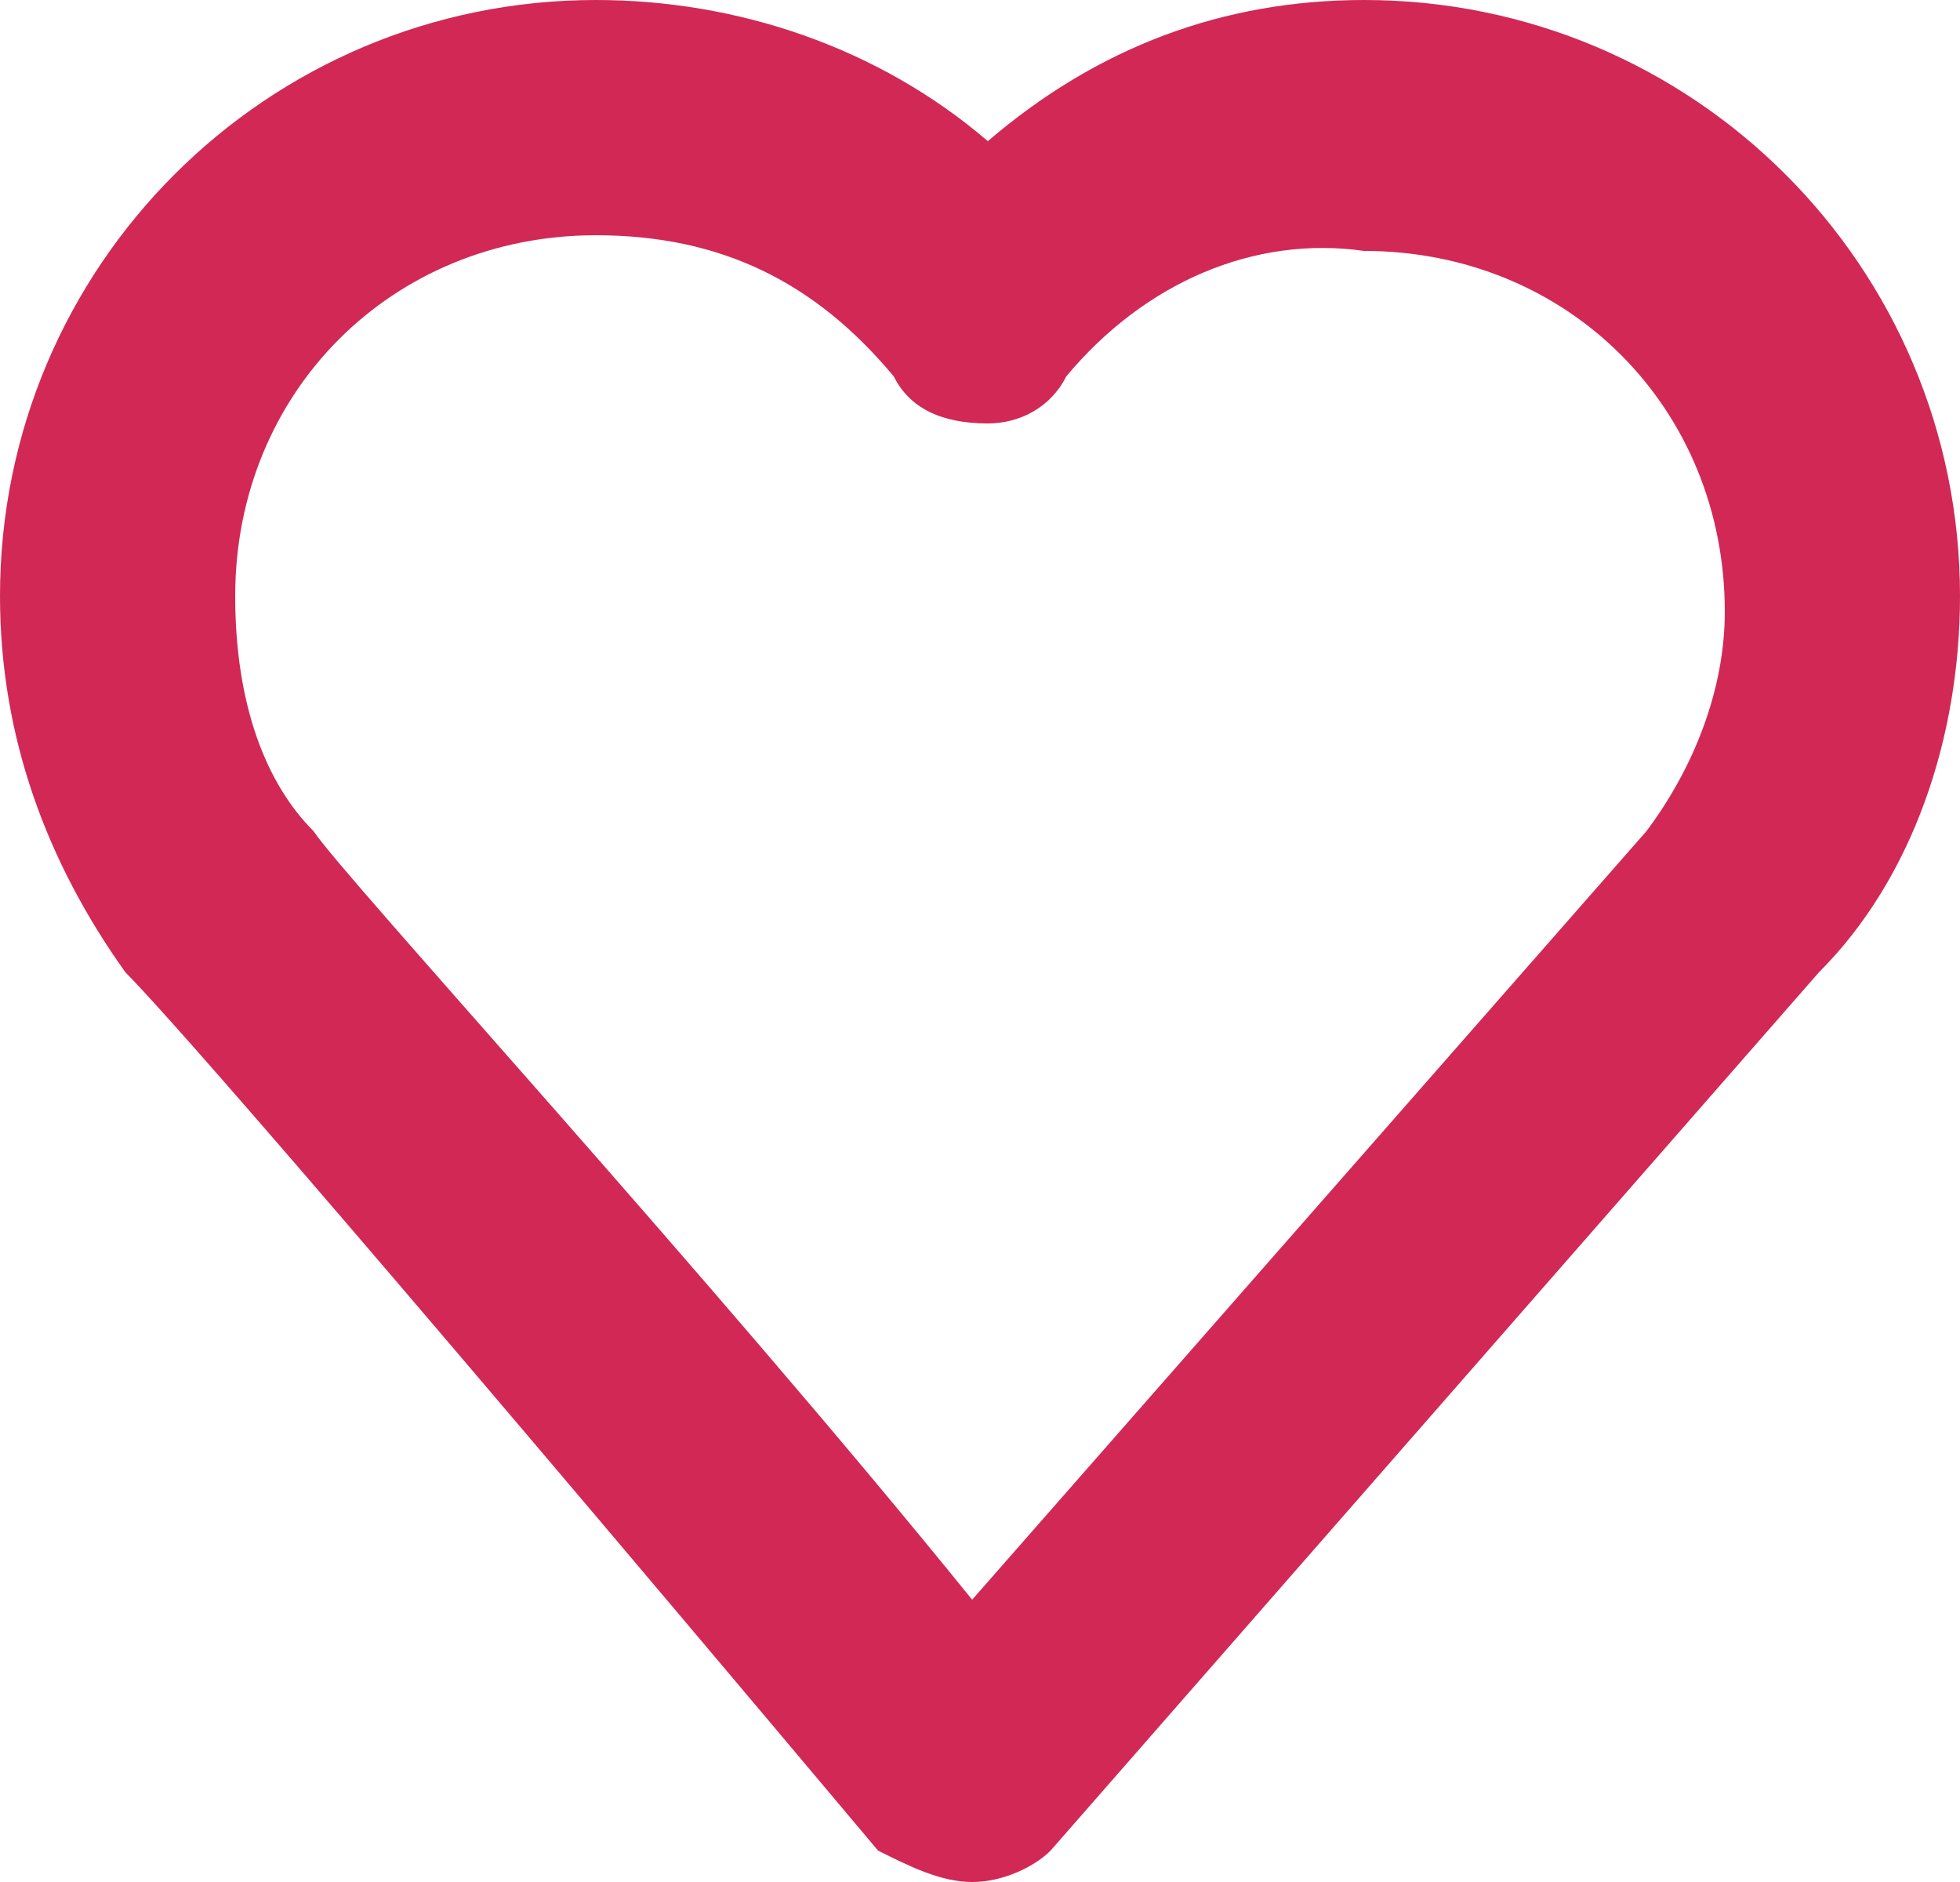
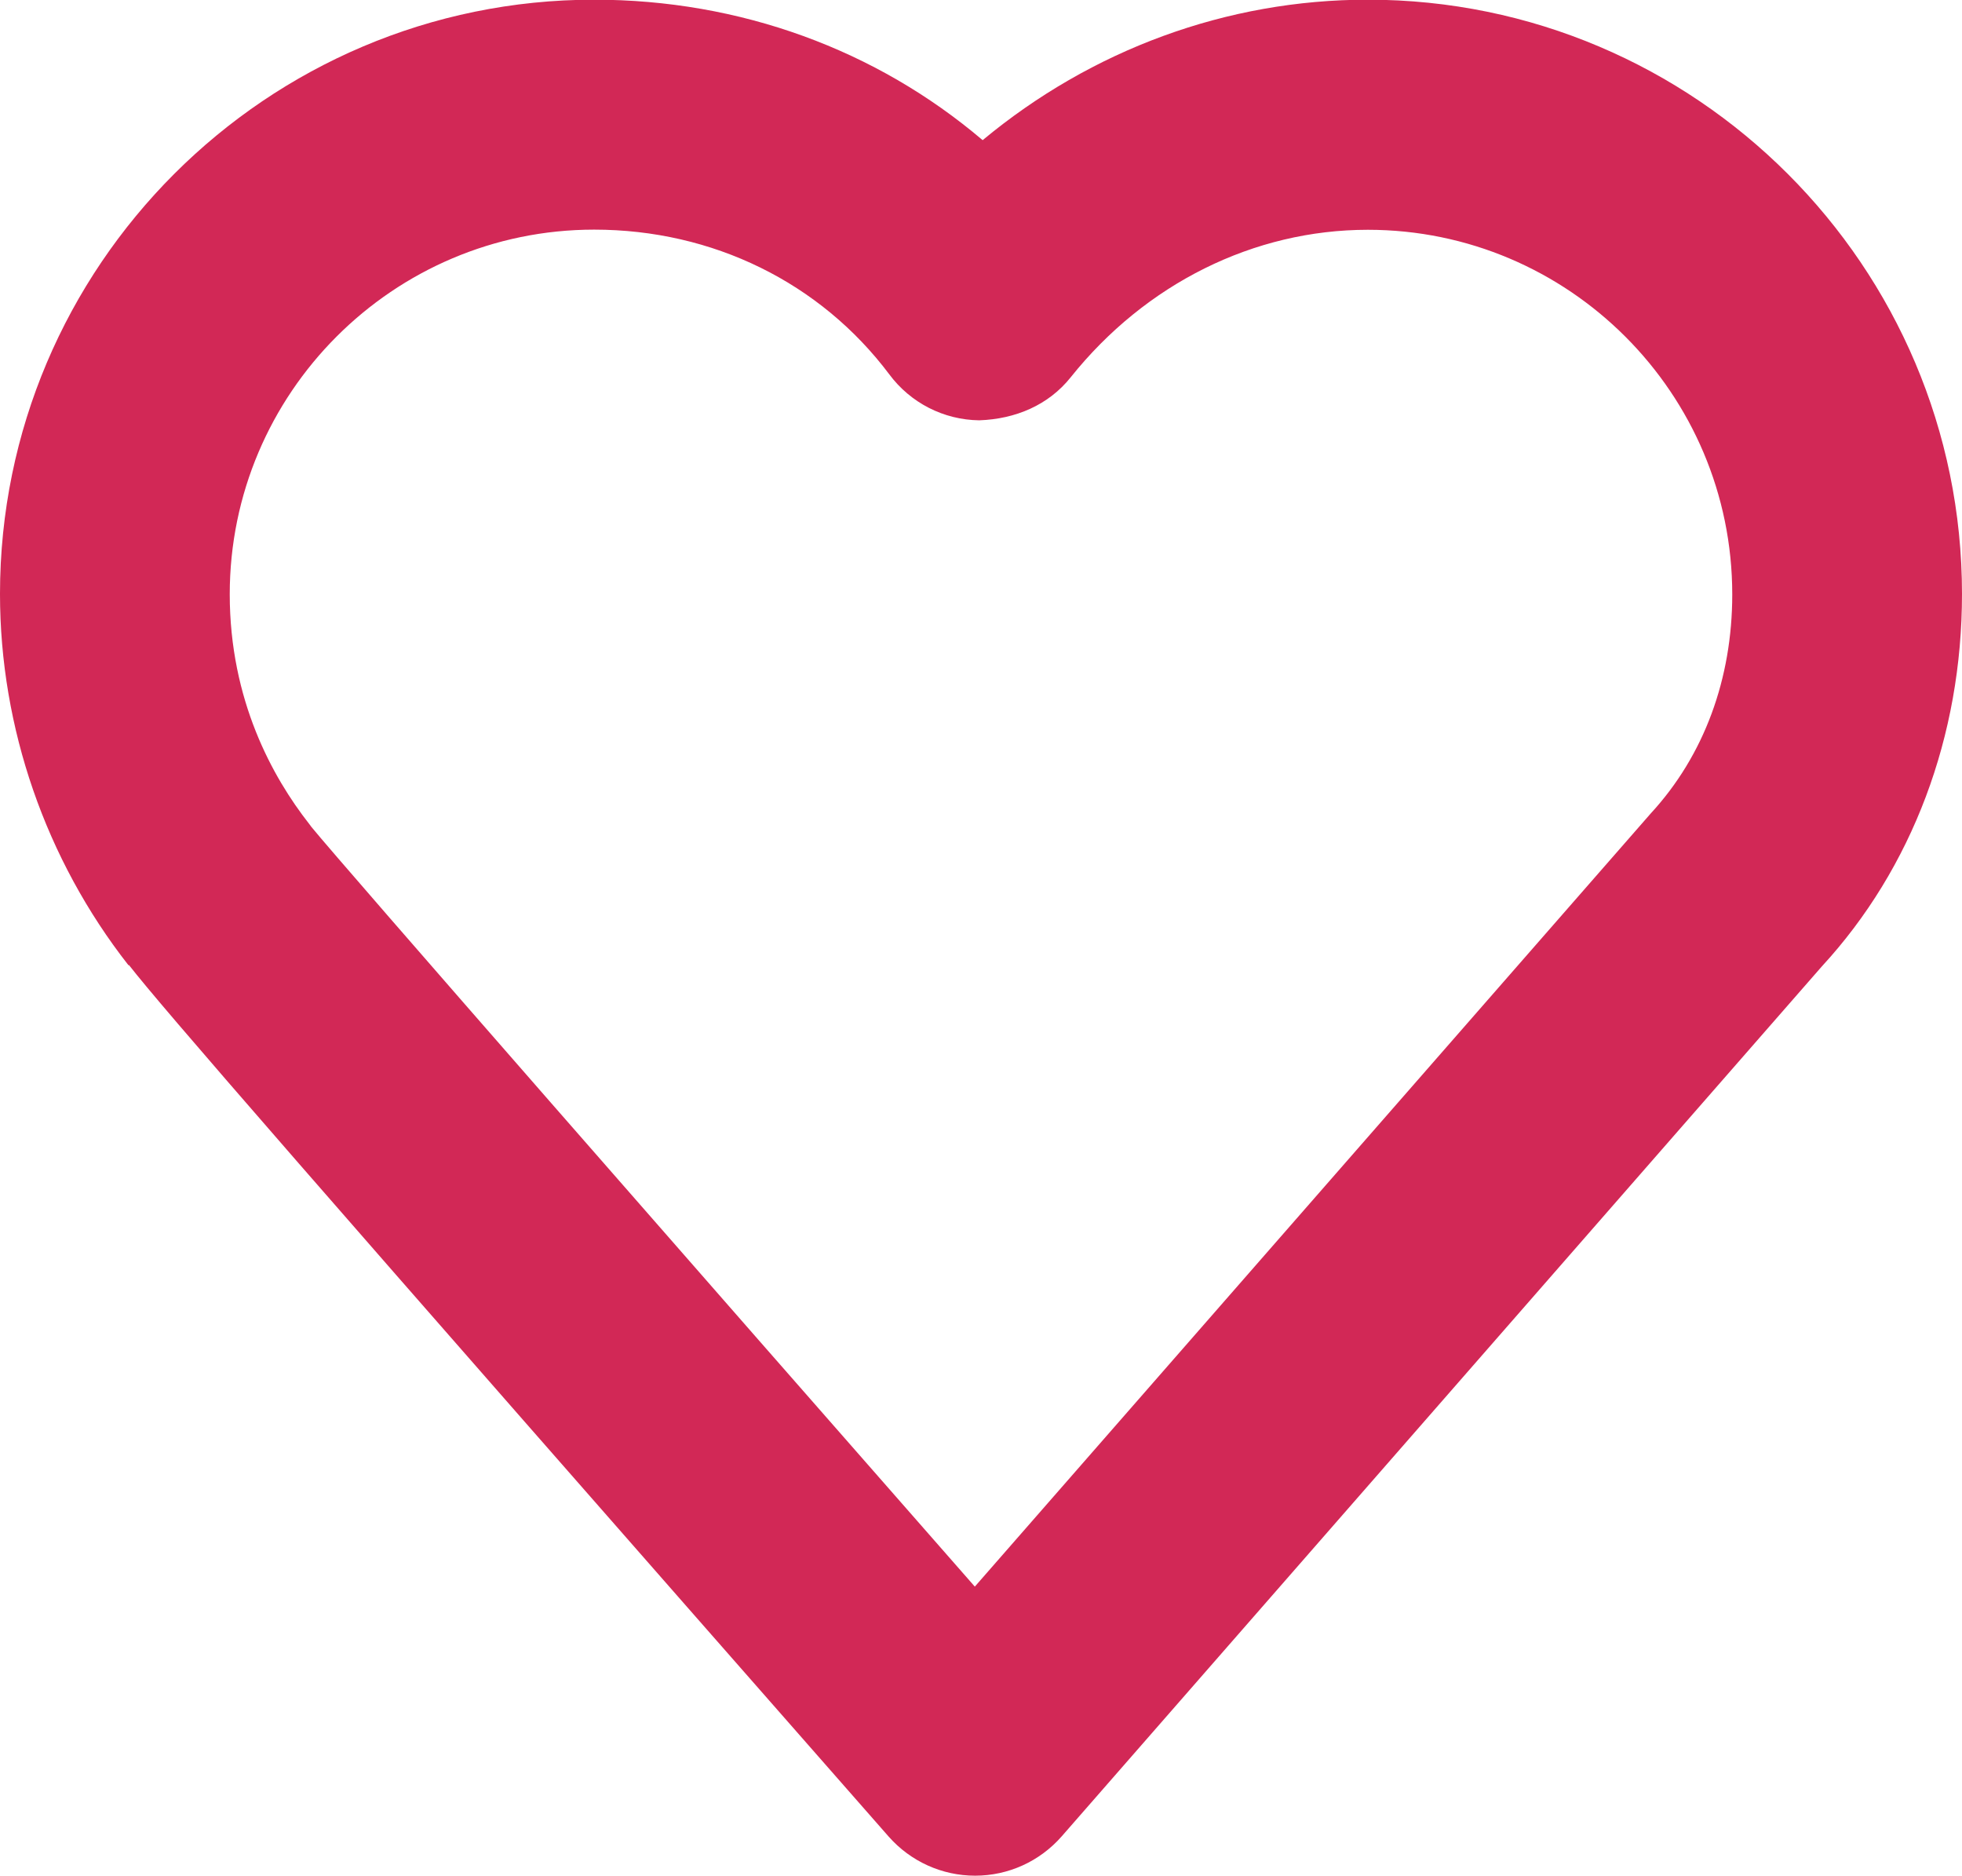
- <svg xmlns="http://www.w3.org/2000/svg" version="1.1" id="Layer_1" x="0px" y="0px" viewBox="0 0 12.5 12" style="enable-background:new 0 0 12.5 12;" xml:space="preserve">
-   <style type="text/css">
- 	.st0{fill:#D22856;}
- </style>
+ <svg xmlns="http://www.w3.org/2000/svg" version="1.0" id="Layer_1" x="0px" y="0px" width="12.545px" height="11.99px" viewBox="521.939 473.064 12.545 11.99" enable-background="new 521.939 473.064 12.545 11.99" xml:space="preserve">
  <g>
-     <path class="st0" d="M6.2,12c-0.2,0-0.4-0.1-0.6-0.2C1.9,7.4,1,6.4,0.8,6.2h0C0.3,5.5,0,4.7,0,3.8C0,1.7,1.7,0,3.8,0   c0.9,0,1.8,0.3,2.5,0.9C7,0.3,7.8,0,8.7,0c2.1,0,3.8,1.7,3.8,3.8c0,0.9-0.3,1.8-0.9,2.4l-4.9,5.6C6.6,11.9,6.4,12,6.2,12L6.2,12z    M2,5.3c0.2,0.3,2.5,2.8,4.2,4.9l4.3-4.9c0.3-0.4,0.5-0.9,0.5-1.4c0-1.3-1-2.3-2.3-2.3C8,1.5,7.3,1.8,6.8,2.4   C6.7,2.6,6.5,2.7,6.3,2.7C6,2.7,5.8,2.6,5.7,2.4C5.2,1.8,4.6,1.5,3.8,1.5c-1.3,0-2.3,1-2.3,2.3C1.5,4.5,1.7,5,2,5.3   C2,5.3,2,5.3,2,5.3z" />
+     <path fill="#d22856" d="M528.174,485.055c-0.212,0-0.412-0.091-0.552-0.249c-3.798-4.324-4.644-5.298-4.858-5.572l-0.004,0.0 c-0.529-0.675-0.821-1.518-0.821-2.373c0-2.095,1.704-3.799,3.799-3.799c0.934,0,1.804,0.32,2.484,0.898 c0.696-0.578,1.56-0.898,2.463-0.898c2.095,0,3.799,1.704,3.799,3.799c0,0.909-0.318,1.754-0.896,2.381l-4.86,5.561 C528.587,484.964,528.386,485.055,528.174,485.055L528.174,485.055z M523.929,478.349c0.208,0.255,2.471,2.839,4.243,4.858 l4.323-4.944c0.34-0.369,0.52-0.86,0.52-1.399c0-1.285-1.045-2.331-2.33-2.331c-0.729,0-1.421,0.344-1.9,0.943 c-0.142,0.178-0.353,0.267-0.585,0.275c-0.227-0.003-0.439-0.111-0.575-0.294c-0.441-0.587-1.129-0.925-1.887-0.925 c-1.285,0-2.33,1.046-2.33,2.331c0,0.678,0.275,1.171,0.507,1.467C523.919,478.336,523.925,478.342,523.929,478.349z" />
  </g>
</svg>
